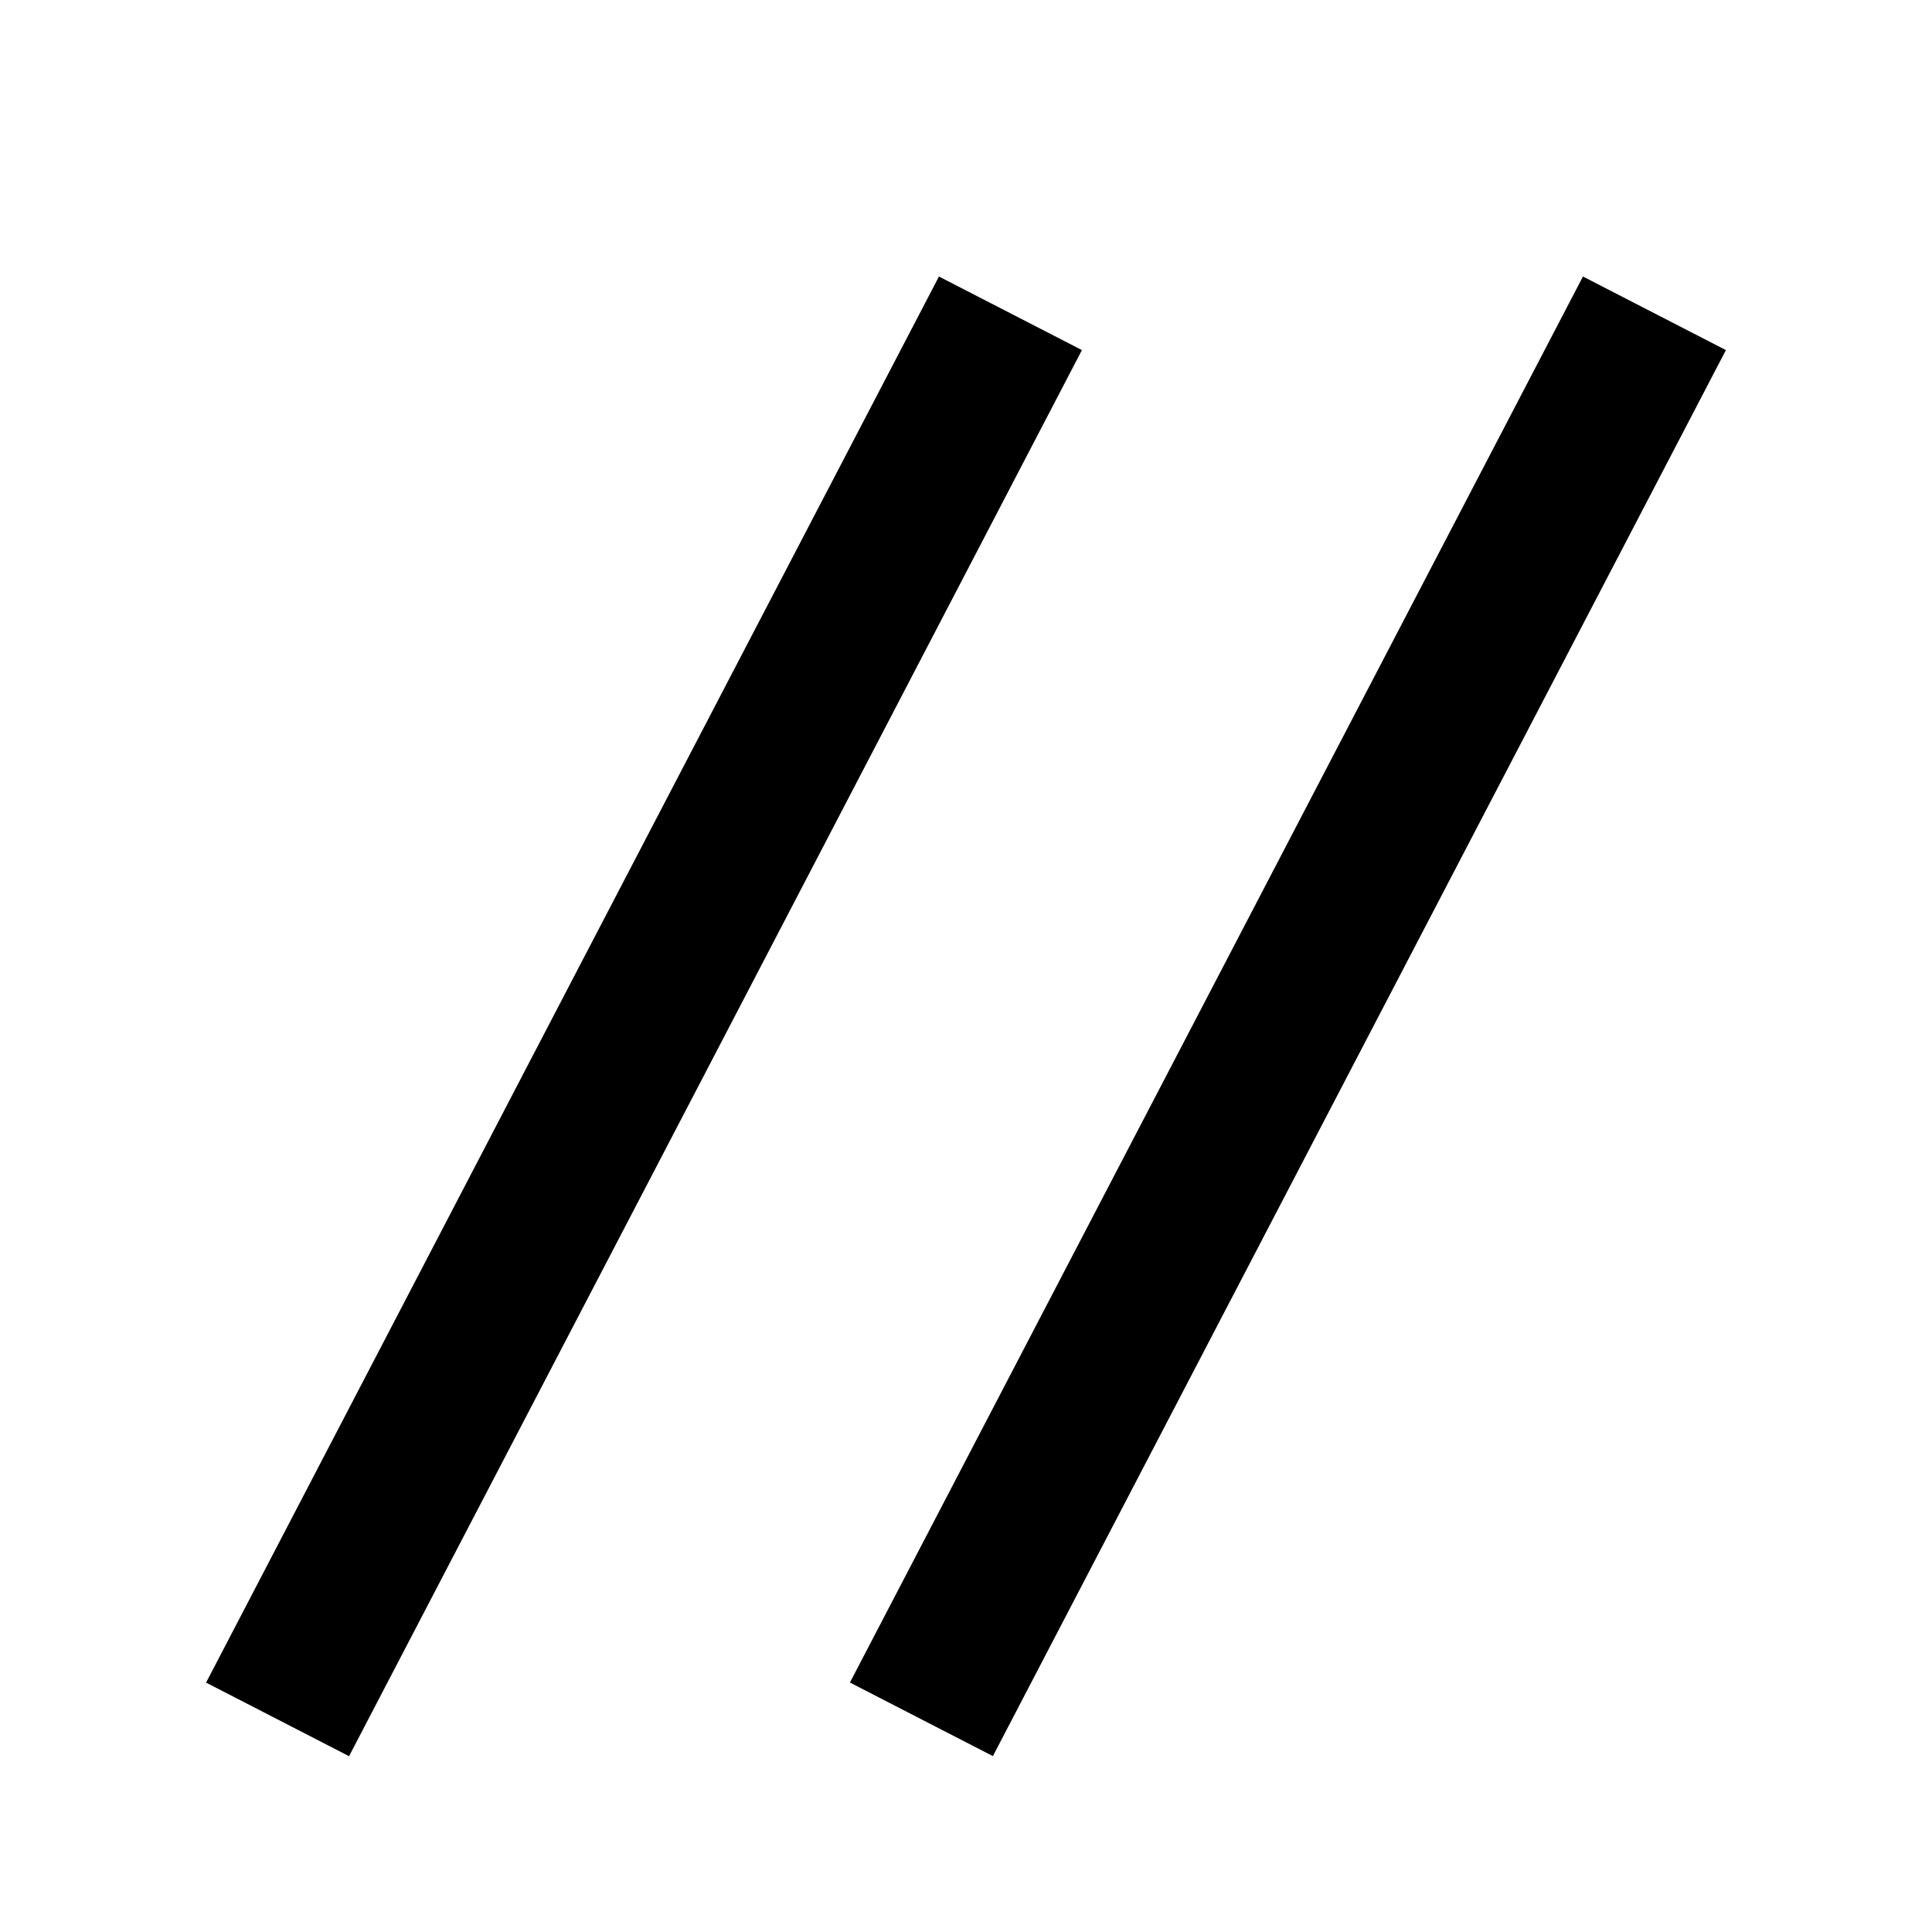
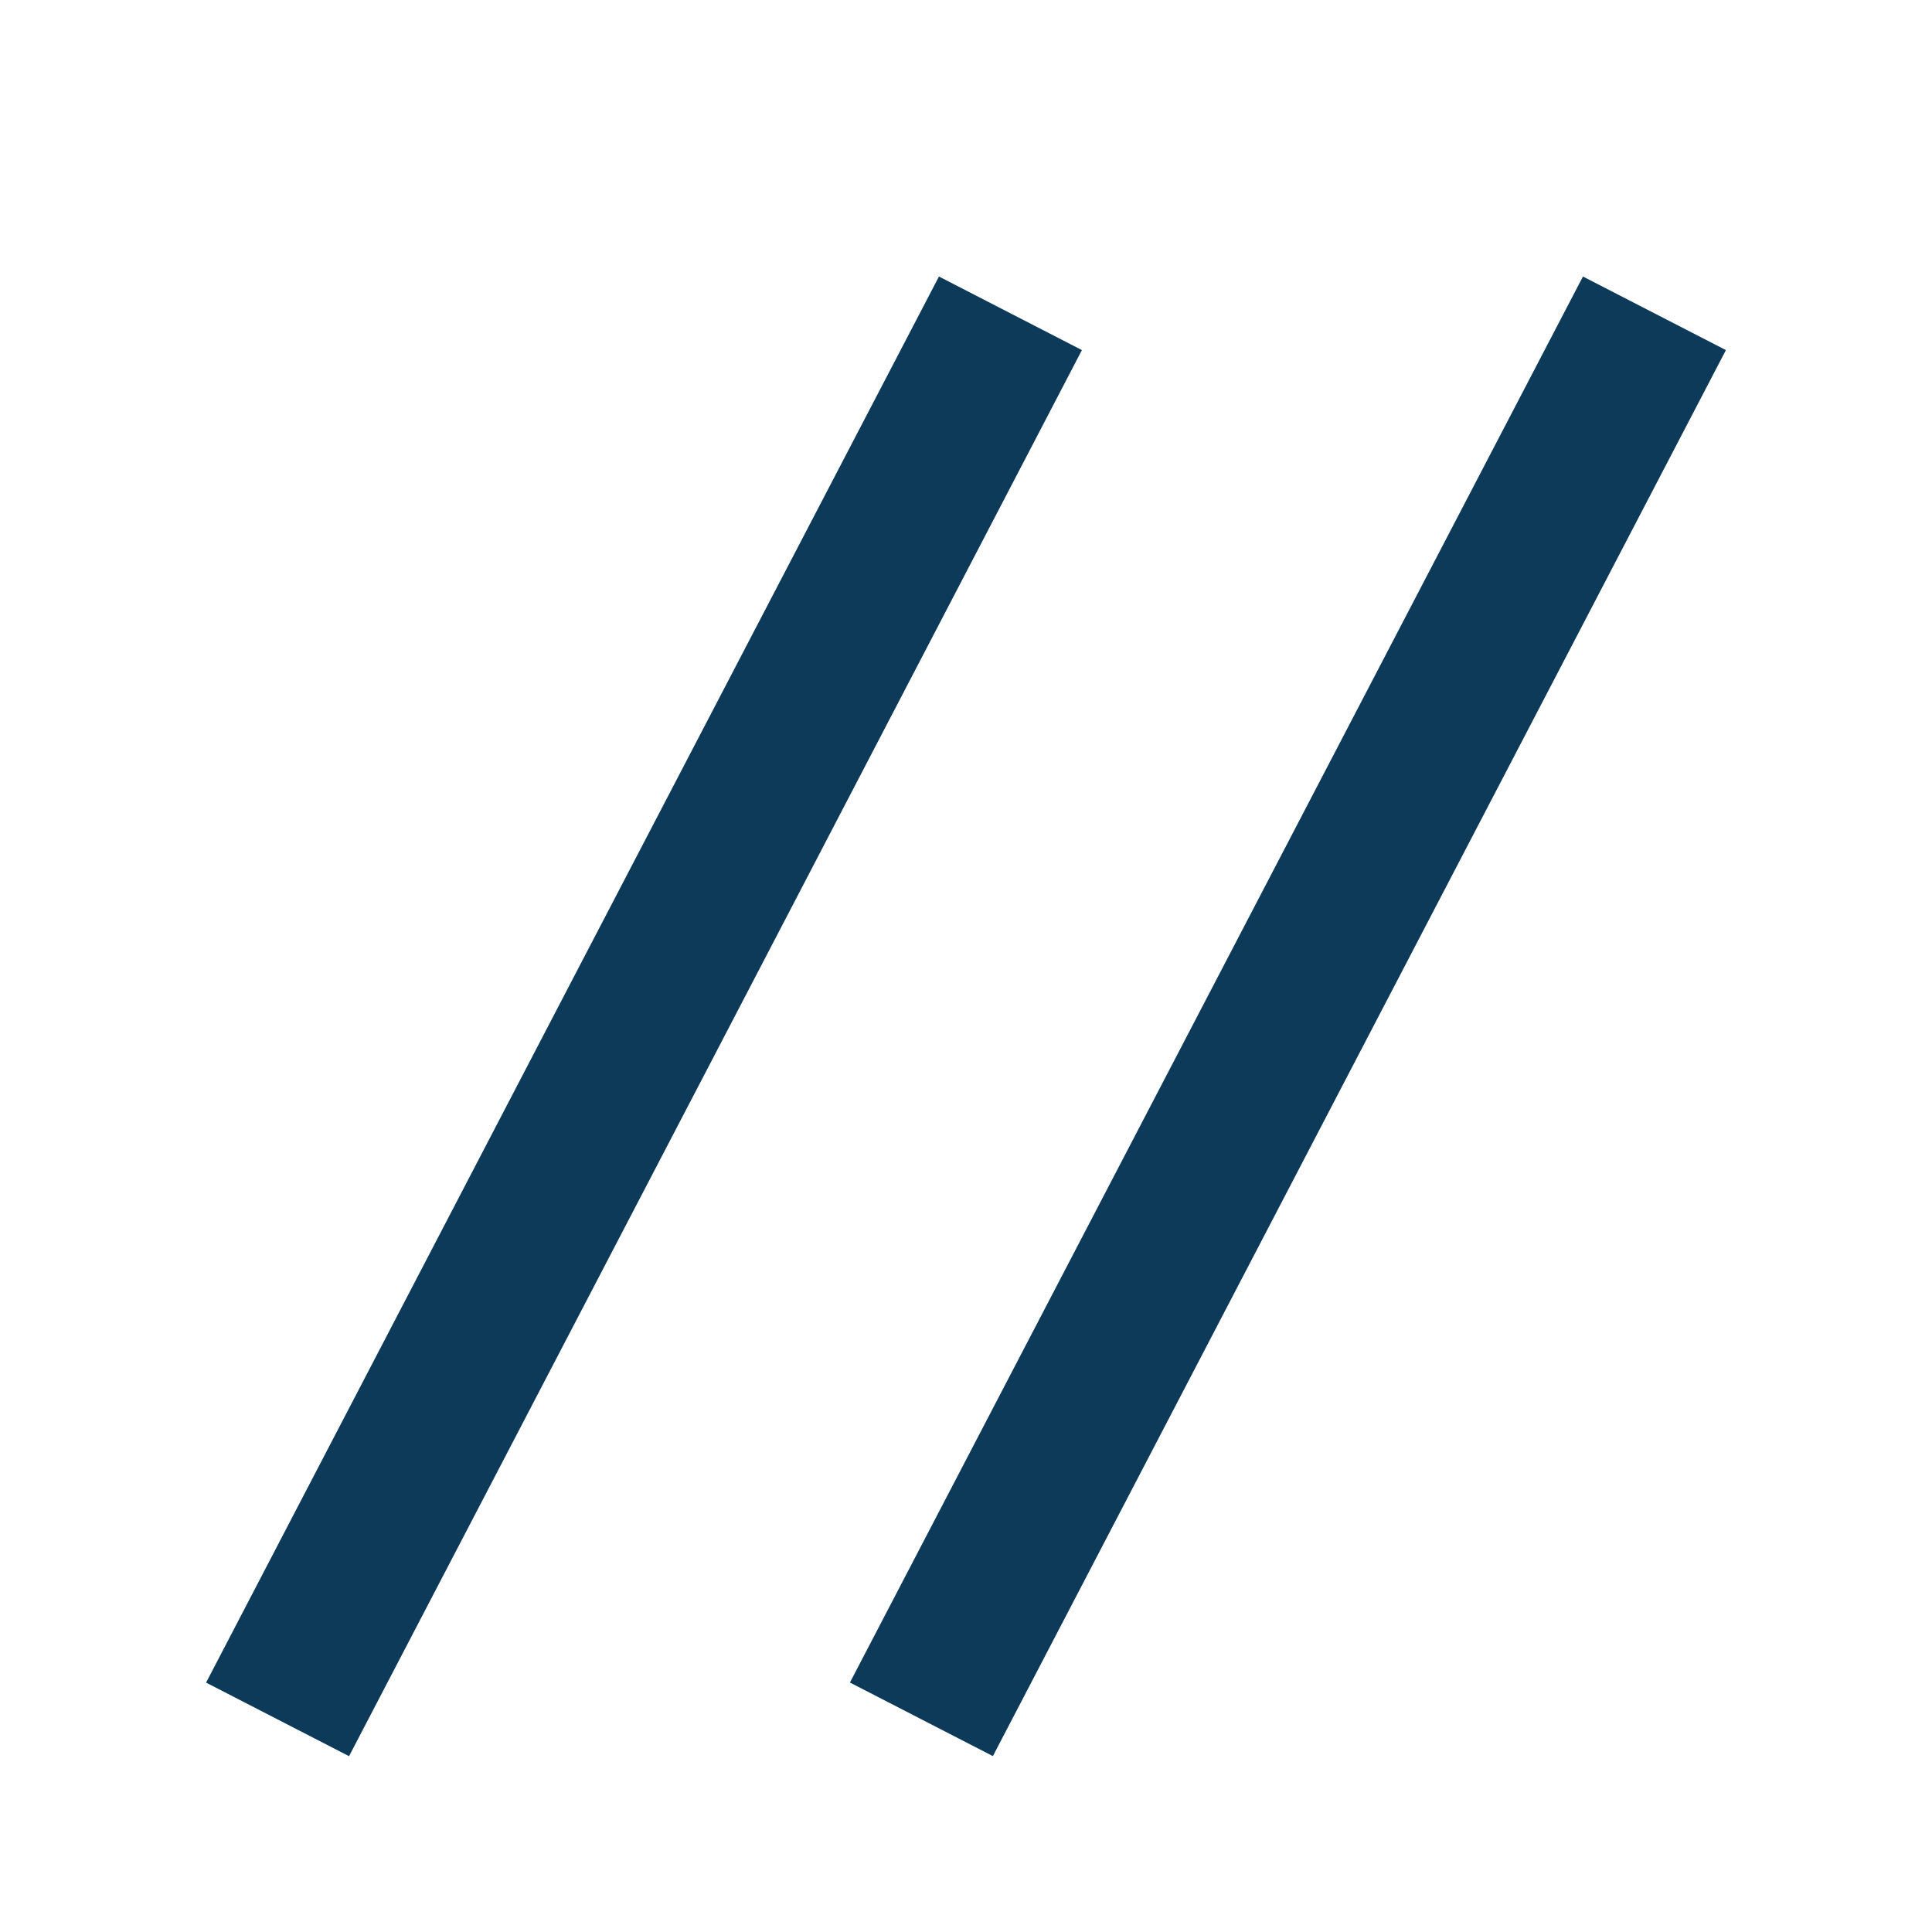
<svg xmlns="http://www.w3.org/2000/svg" x="0px" y="0px" width="24px" height="24px" viewBox="0 0 24 24">
-   <path d="M21.44,4.349l-0.888-0.457l-0.888-0.457l-4.553,8.733l-4.553,8.733l0.888,0.457l0.888,0.457l4.553-8.733L21.44,4.349z" />
-   <path d="M13.44,4.349l-0.888-0.457l-0.888-0.457l-4.553,8.733L2.56,20.902l0.888,0.457l0.888,0.457l4.553-8.733L13.44,4.349z" />
+   <path fill="#0E3A5A" d="M21.44,4.349l-0.888-0.457l-0.888-0.457l-4.553,8.733l-4.553,8.733l0.888,0.457l0.888,0.457l4.553-8.733L21.44,4.349z" />
+   <path fill="#0E3A5A" d="M13.44,4.349l-0.888-0.457l-0.888-0.457l-4.553,8.733L2.56,20.902l0.888,0.457l0.888,0.457l4.553-8.733L13.44,4.349z" />
</svg>
